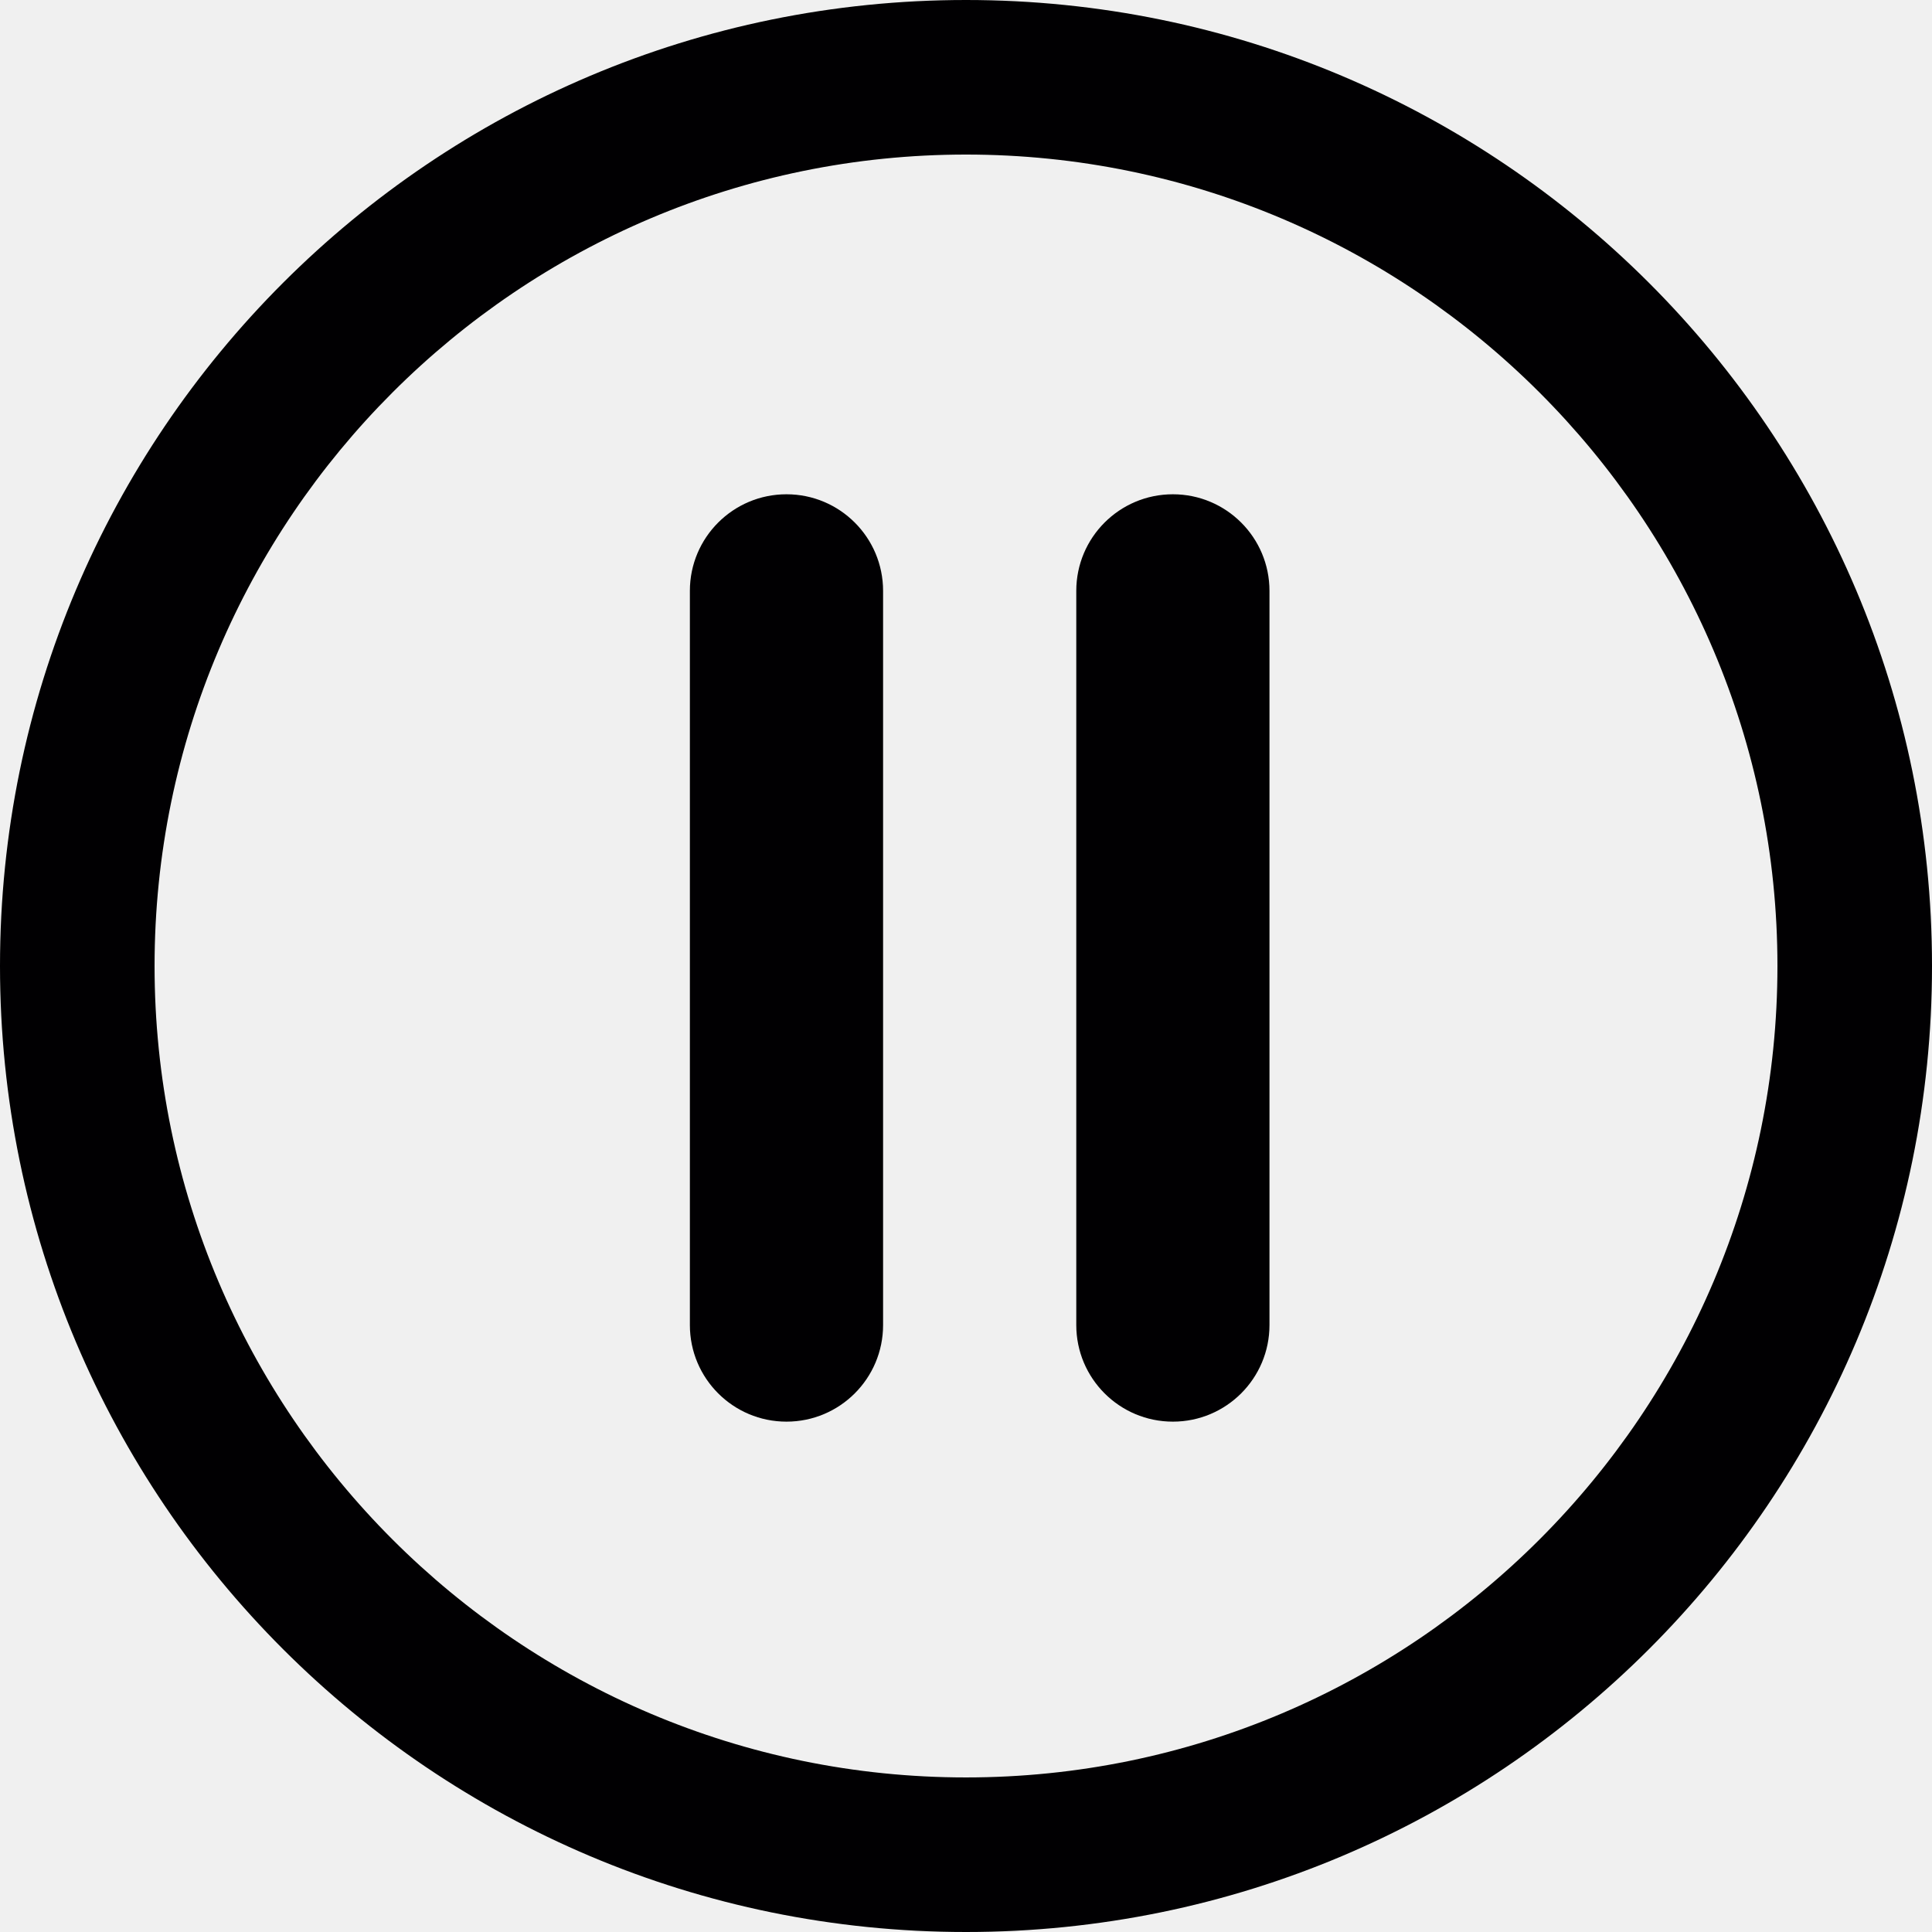
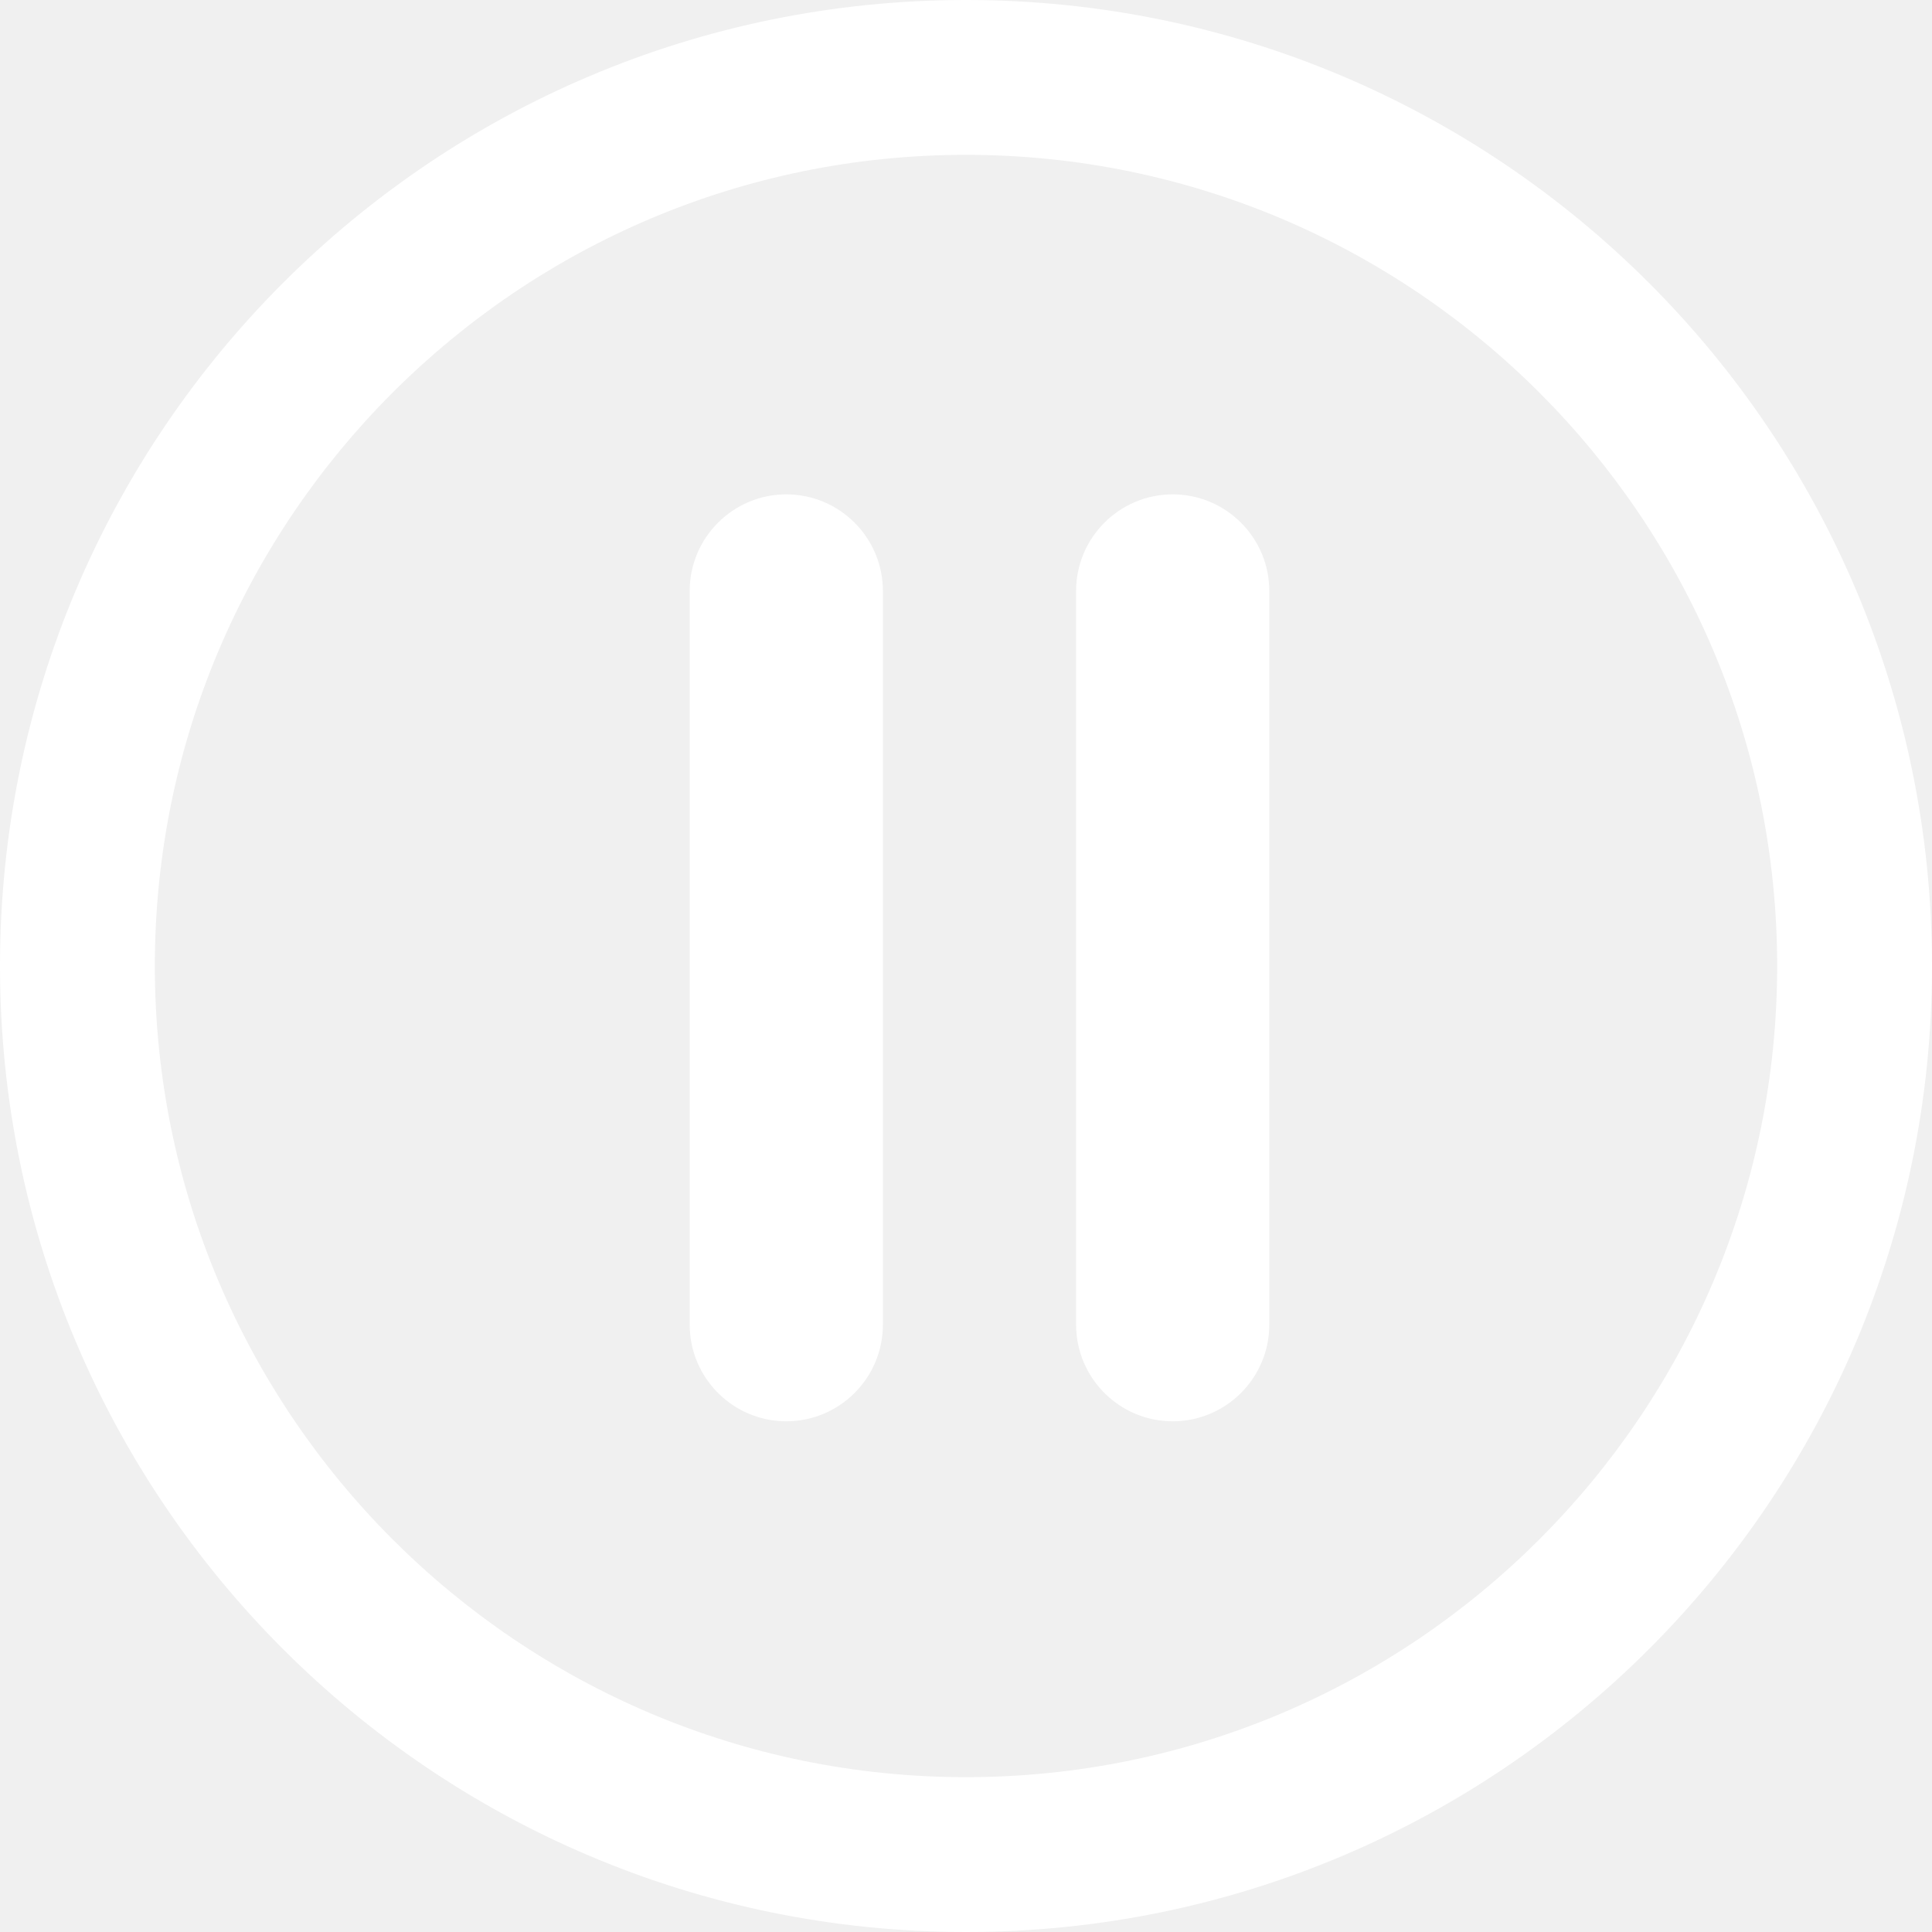
- <svg xmlns="http://www.w3.org/2000/svg" version="1.1" id="Capa_1" x="0px" y="0px" viewBox="0 0 271.953 271.953" style="enable-background:new 0 0 271.953 271.953;" xml:space="preserve">
+ <svg xmlns="http://www.w3.org/2000/svg" version="1.1" id="Capa_1" x="0px" y="0px" viewBox="0 0 272 272" style="enable-background:new 0 0 272 272;" xml:space="preserve">
+   <style type="text/css">
+ 	.st0{fill:#FFFFFF;}
+ </style>
  <g>
    <g>
-       <path style="fill:#010002;" d="M135.977,271.953c75.097,0,135.977-60.879,135.977-135.977S211.074,0,135.977,0S0,60.879,0,135.977    S60.879,271.953,135.977,271.953z M135.977,21.756c62.979,0,114.22,51.241,114.22,114.22s-51.241,114.22-114.22,114.22    s-114.22-51.241-114.22-114.22S72.992,21.756,135.977,21.756z" />
-       <path style="fill:#010002;" d="M110.707,200.114c7.511,0,13.598-6.086,13.598-13.598V83.174c0-7.511-6.086-13.598-13.598-13.598    c-7.511,0-13.598,6.086-13.598,13.598v103.342C97.109,194.028,103.195,200.114,110.707,200.114z" />
-       <path style="fill:#010002;" d="M165.097,200.114c7.511,0,13.598-6.086,13.598-13.598V83.174c0-7.511-6.086-13.598-13.598-13.598    S151.5,75.663,151.5,83.174v103.342C151.5,194.028,157.586,200.114,165.097,200.114z" />
+       <path class="st0" d="M136,272c75.1,0,136-60.9,136-136S211.1,0,136,0S0,60.9,0,136S60.9,272,136,272z M136,21.8    c63,0,114.2,51.2,114.2,114.2S199,250.2,136,250.2S21.8,199,21.8,136S73,21.8,136,21.8z" />
+       <path class="st0" d="M110.7,200.1c7.5,0,13.6-6.1,13.6-13.6V83.2c0-7.5-6.1-13.6-13.6-13.6c-7.5,0-13.6,6.1-13.6,13.6v103.3    C97.1,194,103.2,200.1,110.7,200.1z" />
+       <path class="st0" d="M165.1,200.1c7.5,0,13.6-6.1,13.6-13.6V83.2c0-7.5-6.1-13.6-13.6-13.6s-13.6,6.1-13.6,13.6v103.3    C151.5,194,157.6,200.1,165.1,200.1z" />
    </g>
  </g>
-   <g>
- </g>
-   <g>
- </g>
-   <g>
- </g>
-   <g>
- </g>
-   <g>
- </g>
-   <g>
- </g>
-   <g>
- </g>
-   <g>
- </g>
-   <g>
- </g>
-   <g>
- </g>
-   <g>
- </g>
-   <g>
- </g>
-   <g>
- </g>
-   <g>
- </g>
-   <g>
- </g>
</svg>
